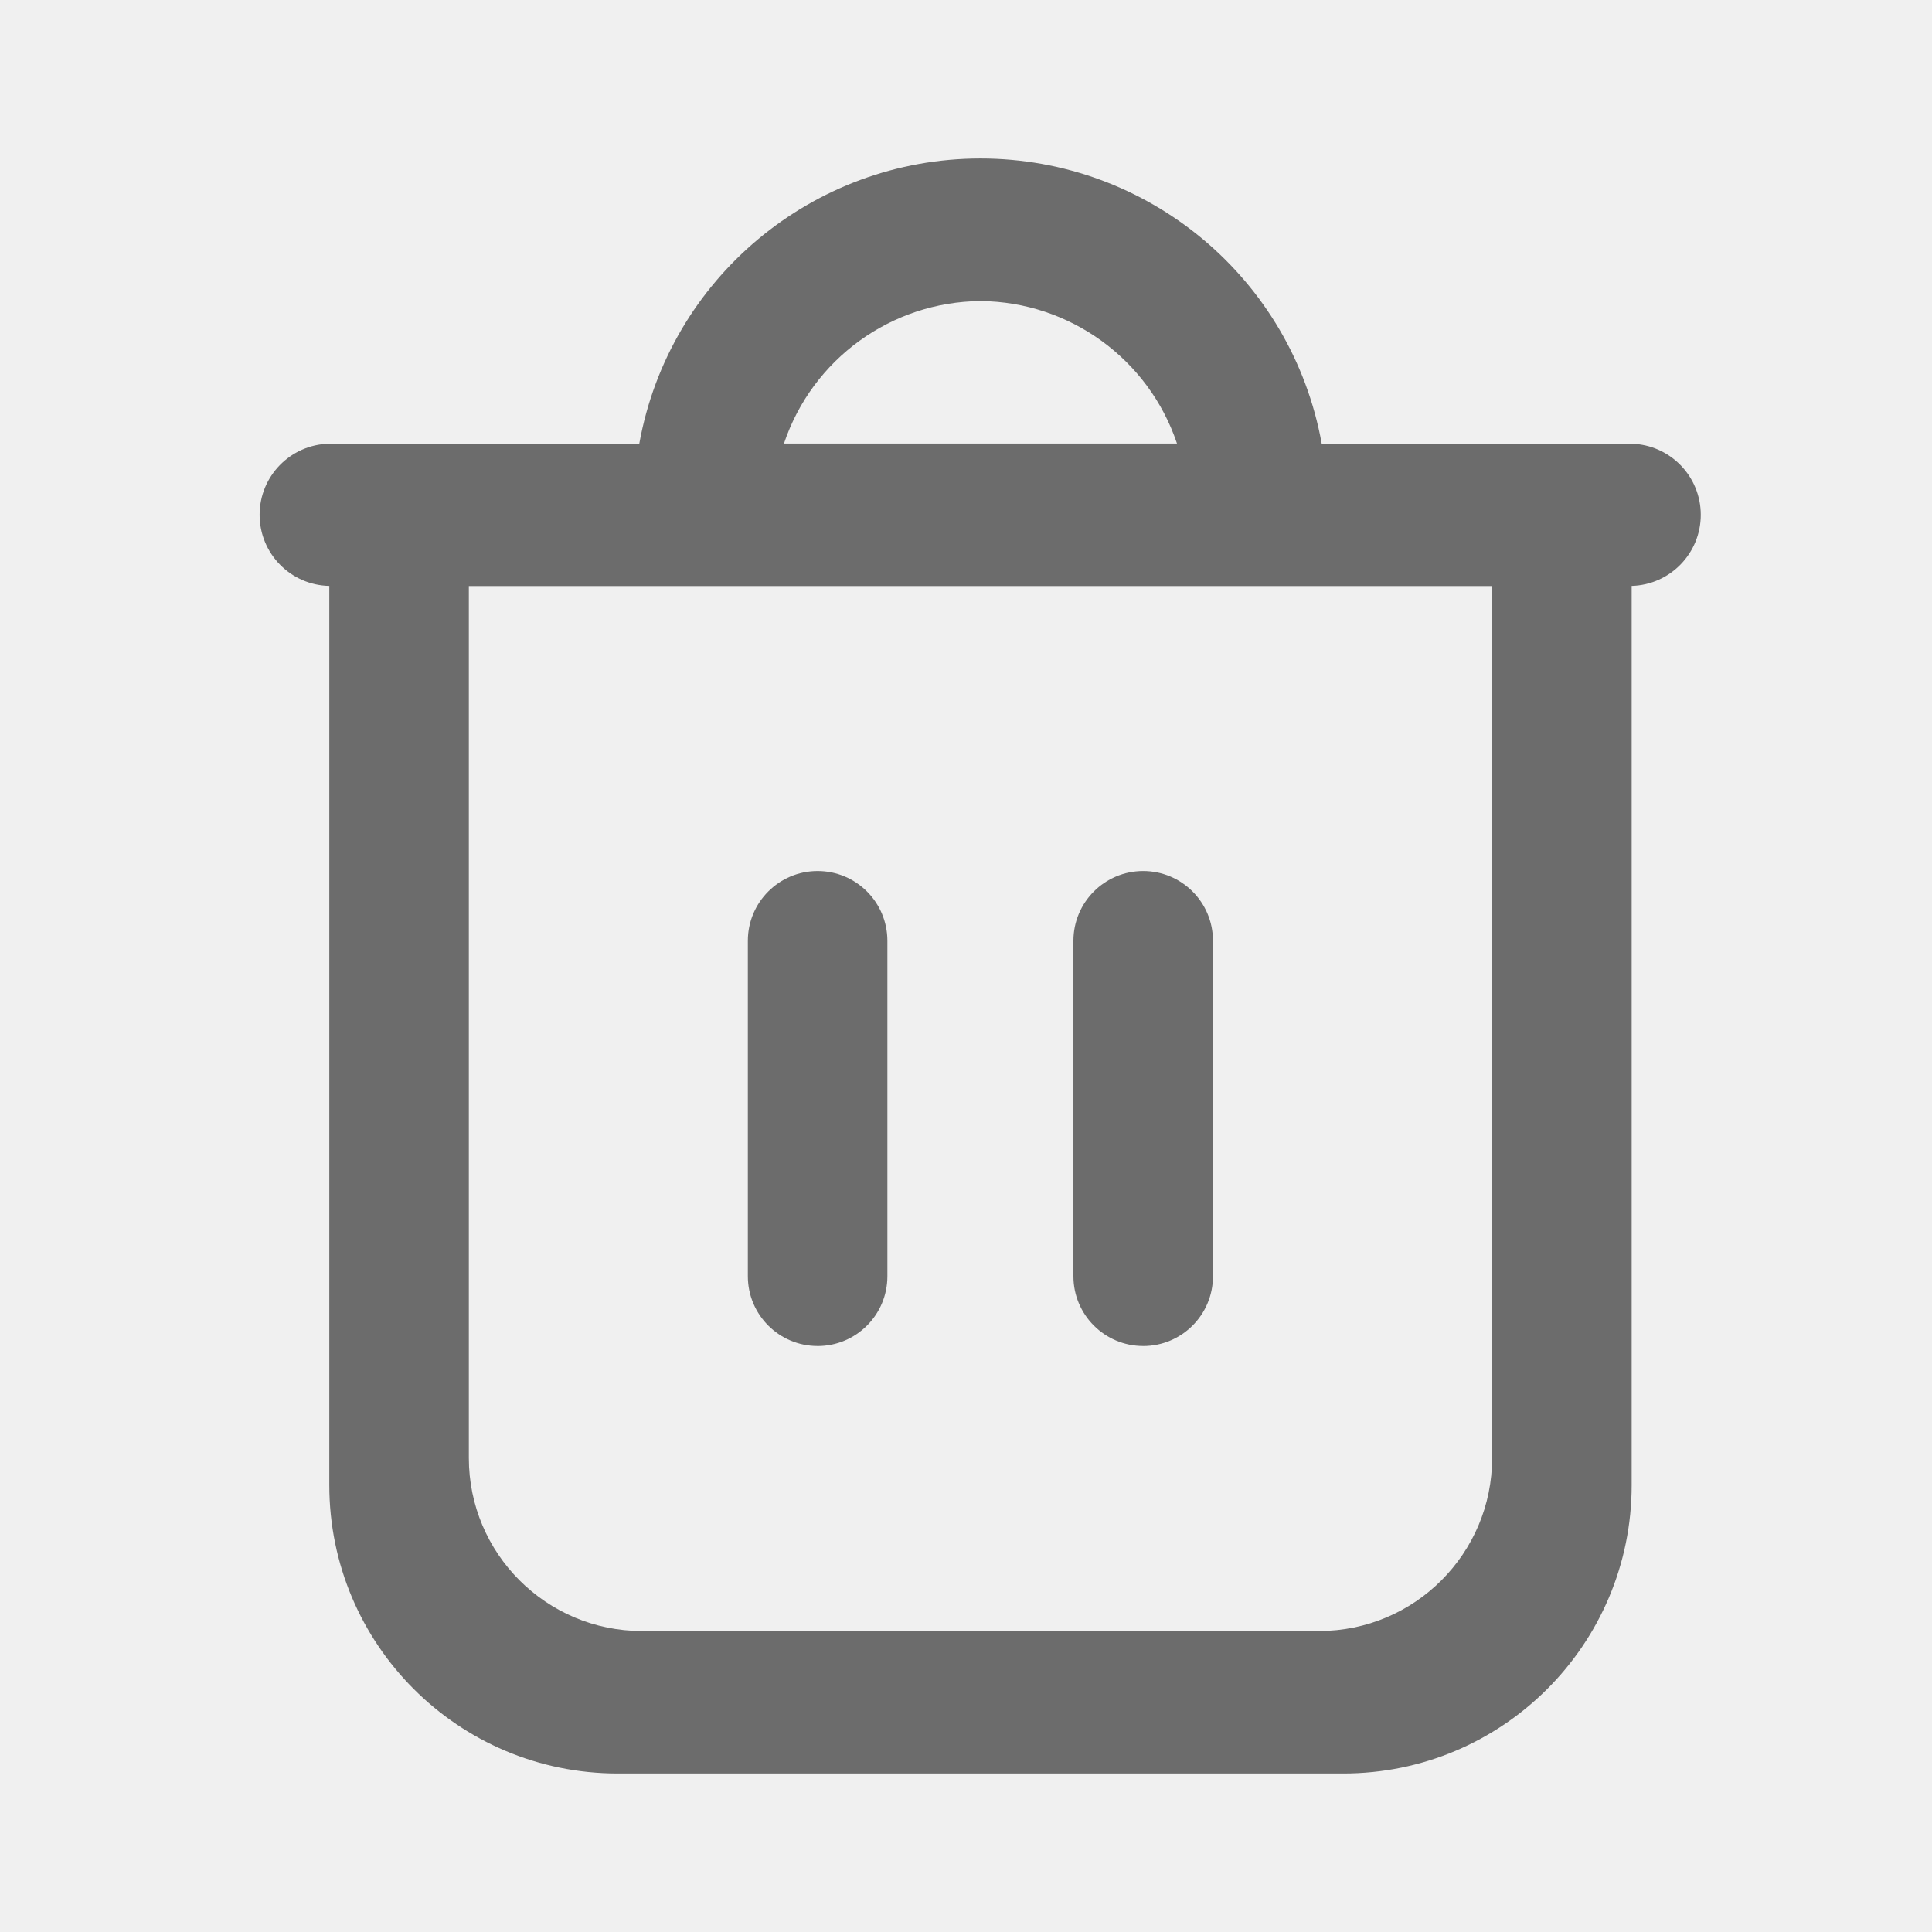
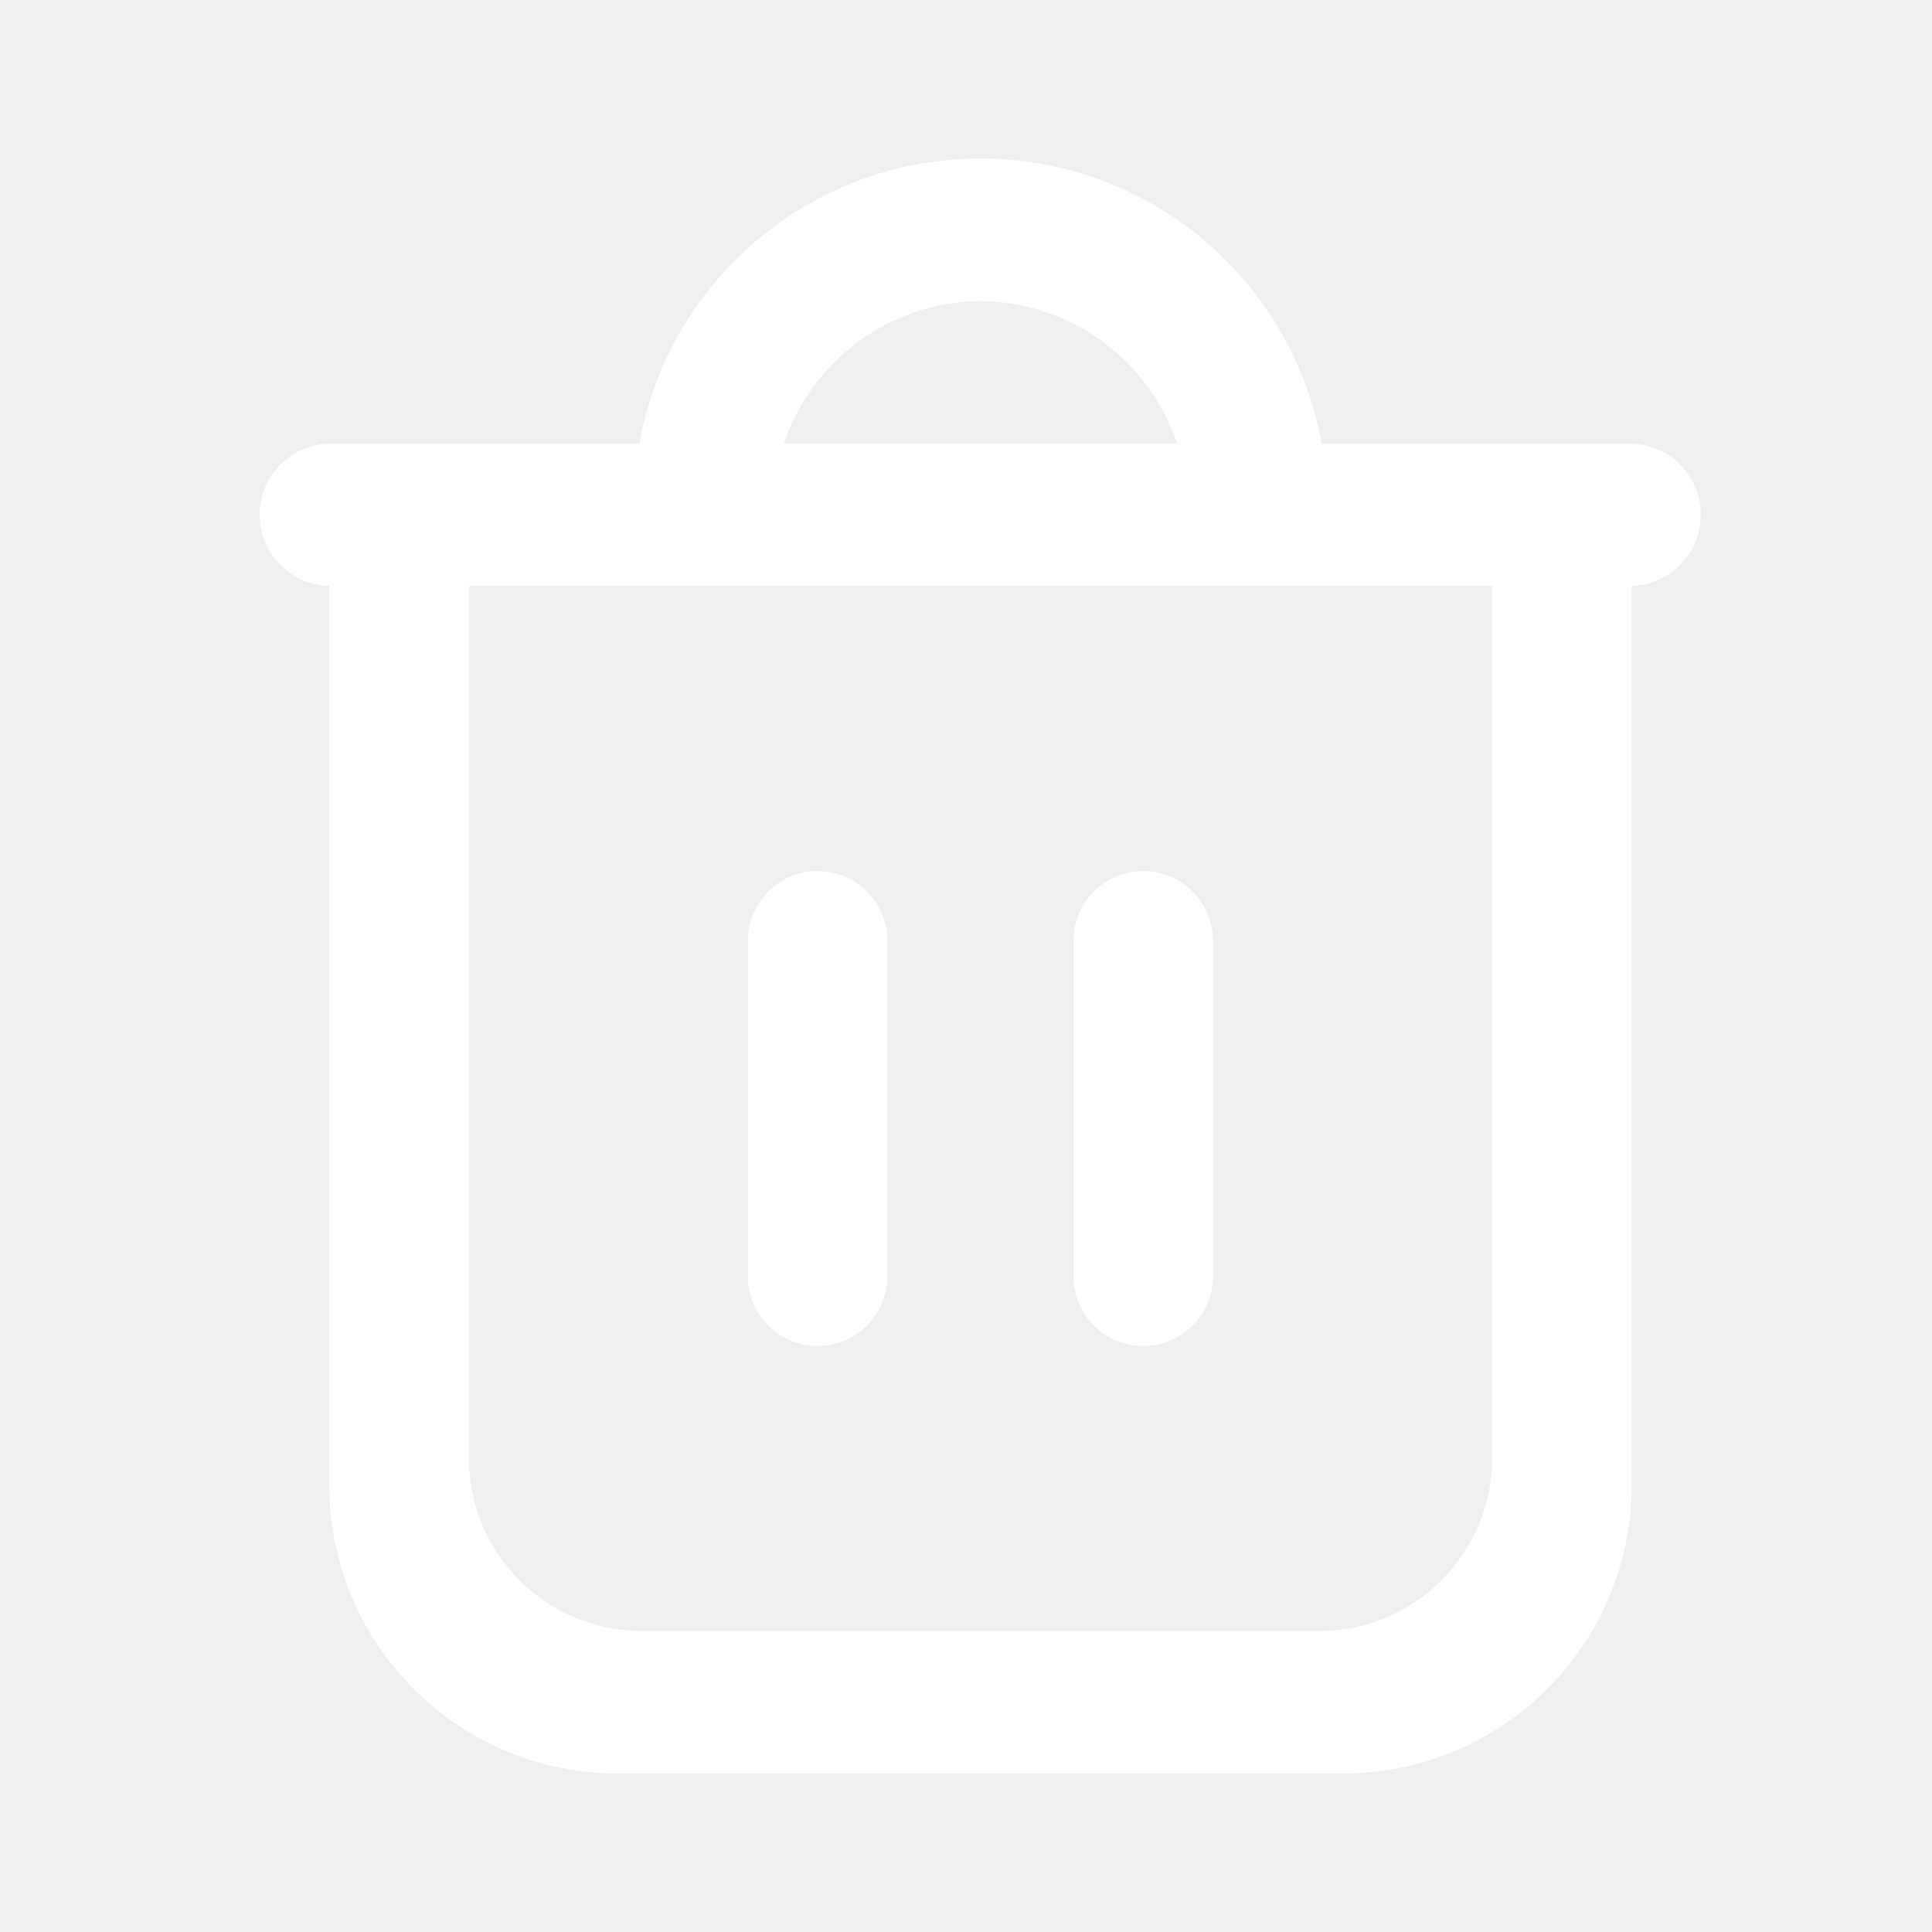
<svg xmlns="http://www.w3.org/2000/svg" t="1665316045044" class="icon" viewBox="0 0 1225 1024" version="1.1" p-id="2718" width="20" height="20">
-   <path d="M1034.57 270.997V841.152a182.848 182.848 0 0 1-182.848 182.848H391.641a182.848 182.848 0 0 1-182.848-182.848V270.997a45.09 45.09 0 0 1 0-90.162v-0.091h196.561a219.838 219.838 0 0 1 432.672 0h196.543v0.11a45.09 45.09 0 0 1 0 90.144zM621.682 90.398a132.546 132.546 0 0 0-124.611 90.345h249.221A132.546 132.546 0 0 0 621.682 90.398z m324.408 180.69H297.274v552.858a109.709 109.709 0 0 0 109.709 109.709h429.399a109.709 109.709 0 0 0 109.709-109.709V271.107z m-221.246 481.858a44.231 44.231 0 0 1-44.231-44.231V496.027a44.231 44.231 0 0 1 88.48 0v212.688a44.231 44.231 0 0 1-44.194 44.249z m-206.435 0a44.231 44.231 0 0 1-44.231-44.231V496.027a44.231 44.231 0 0 1 88.48 0v212.688a44.231 44.231 0 0 1-44.194 44.249z" p-id="2719" fill="#6c6c6c">
+   <path d="M1034.57 270.997V841.152a182.848 182.848 0 0 1-182.848 182.848H391.641a182.848 182.848 0 0 1-182.848-182.848V270.997a45.09 45.09 0 0 1 0-90.162v-0.091h196.561a219.838 219.838 0 0 1 432.672 0h196.543v0.11a45.09 45.09 0 0 1 0 90.144zM621.682 90.398a132.546 132.546 0 0 0-124.611 90.345h249.221A132.546 132.546 0 0 0 621.682 90.398z m324.408 180.69H297.274v552.858a109.709 109.709 0 0 0 109.709 109.709h429.399a109.709 109.709 0 0 0 109.709-109.709V271.107z m-221.246 481.858a44.231 44.231 0 0 1-44.231-44.231V496.027a44.231 44.231 0 0 1 88.48 0v212.688a44.231 44.231 0 0 1-44.194 44.249z m-206.435 0a44.231 44.231 0 0 1-44.231-44.231V496.027a44.231 44.231 0 0 1 88.48 0v212.688a44.231 44.231 0 0 1-44.194 44.249z" p-id="2719" fill="#ffffff">
  </path>
</svg>
